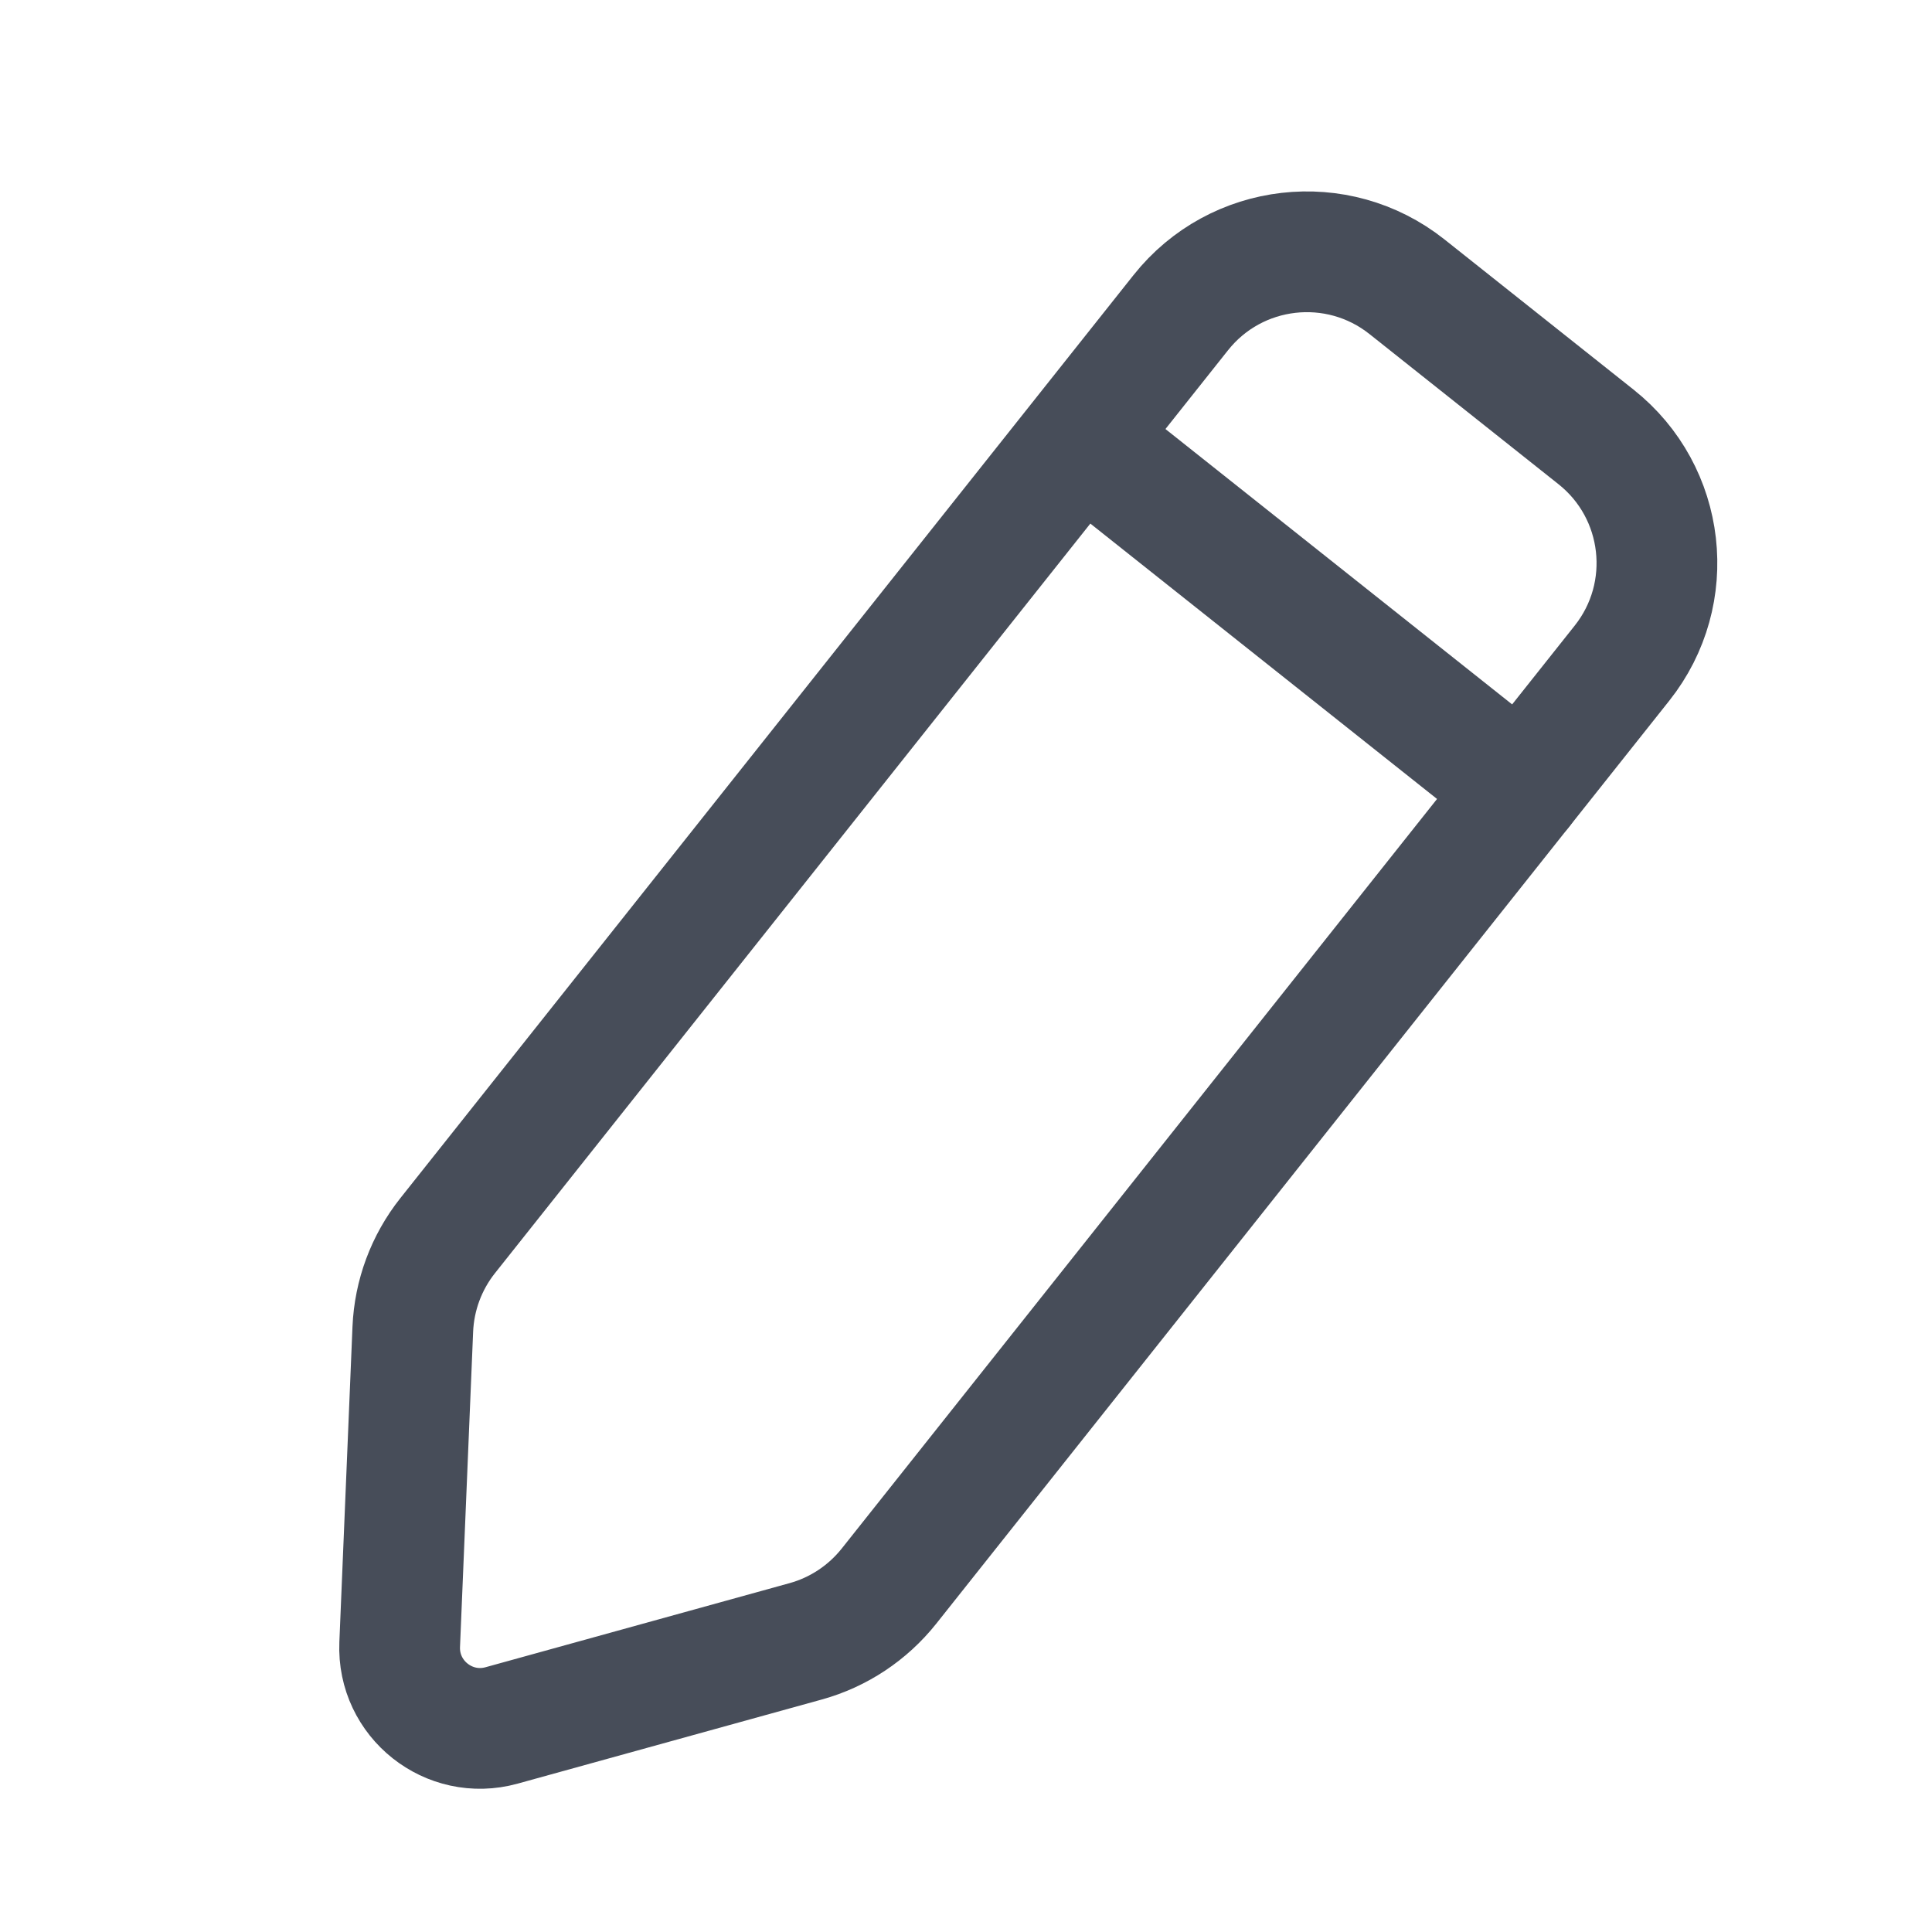
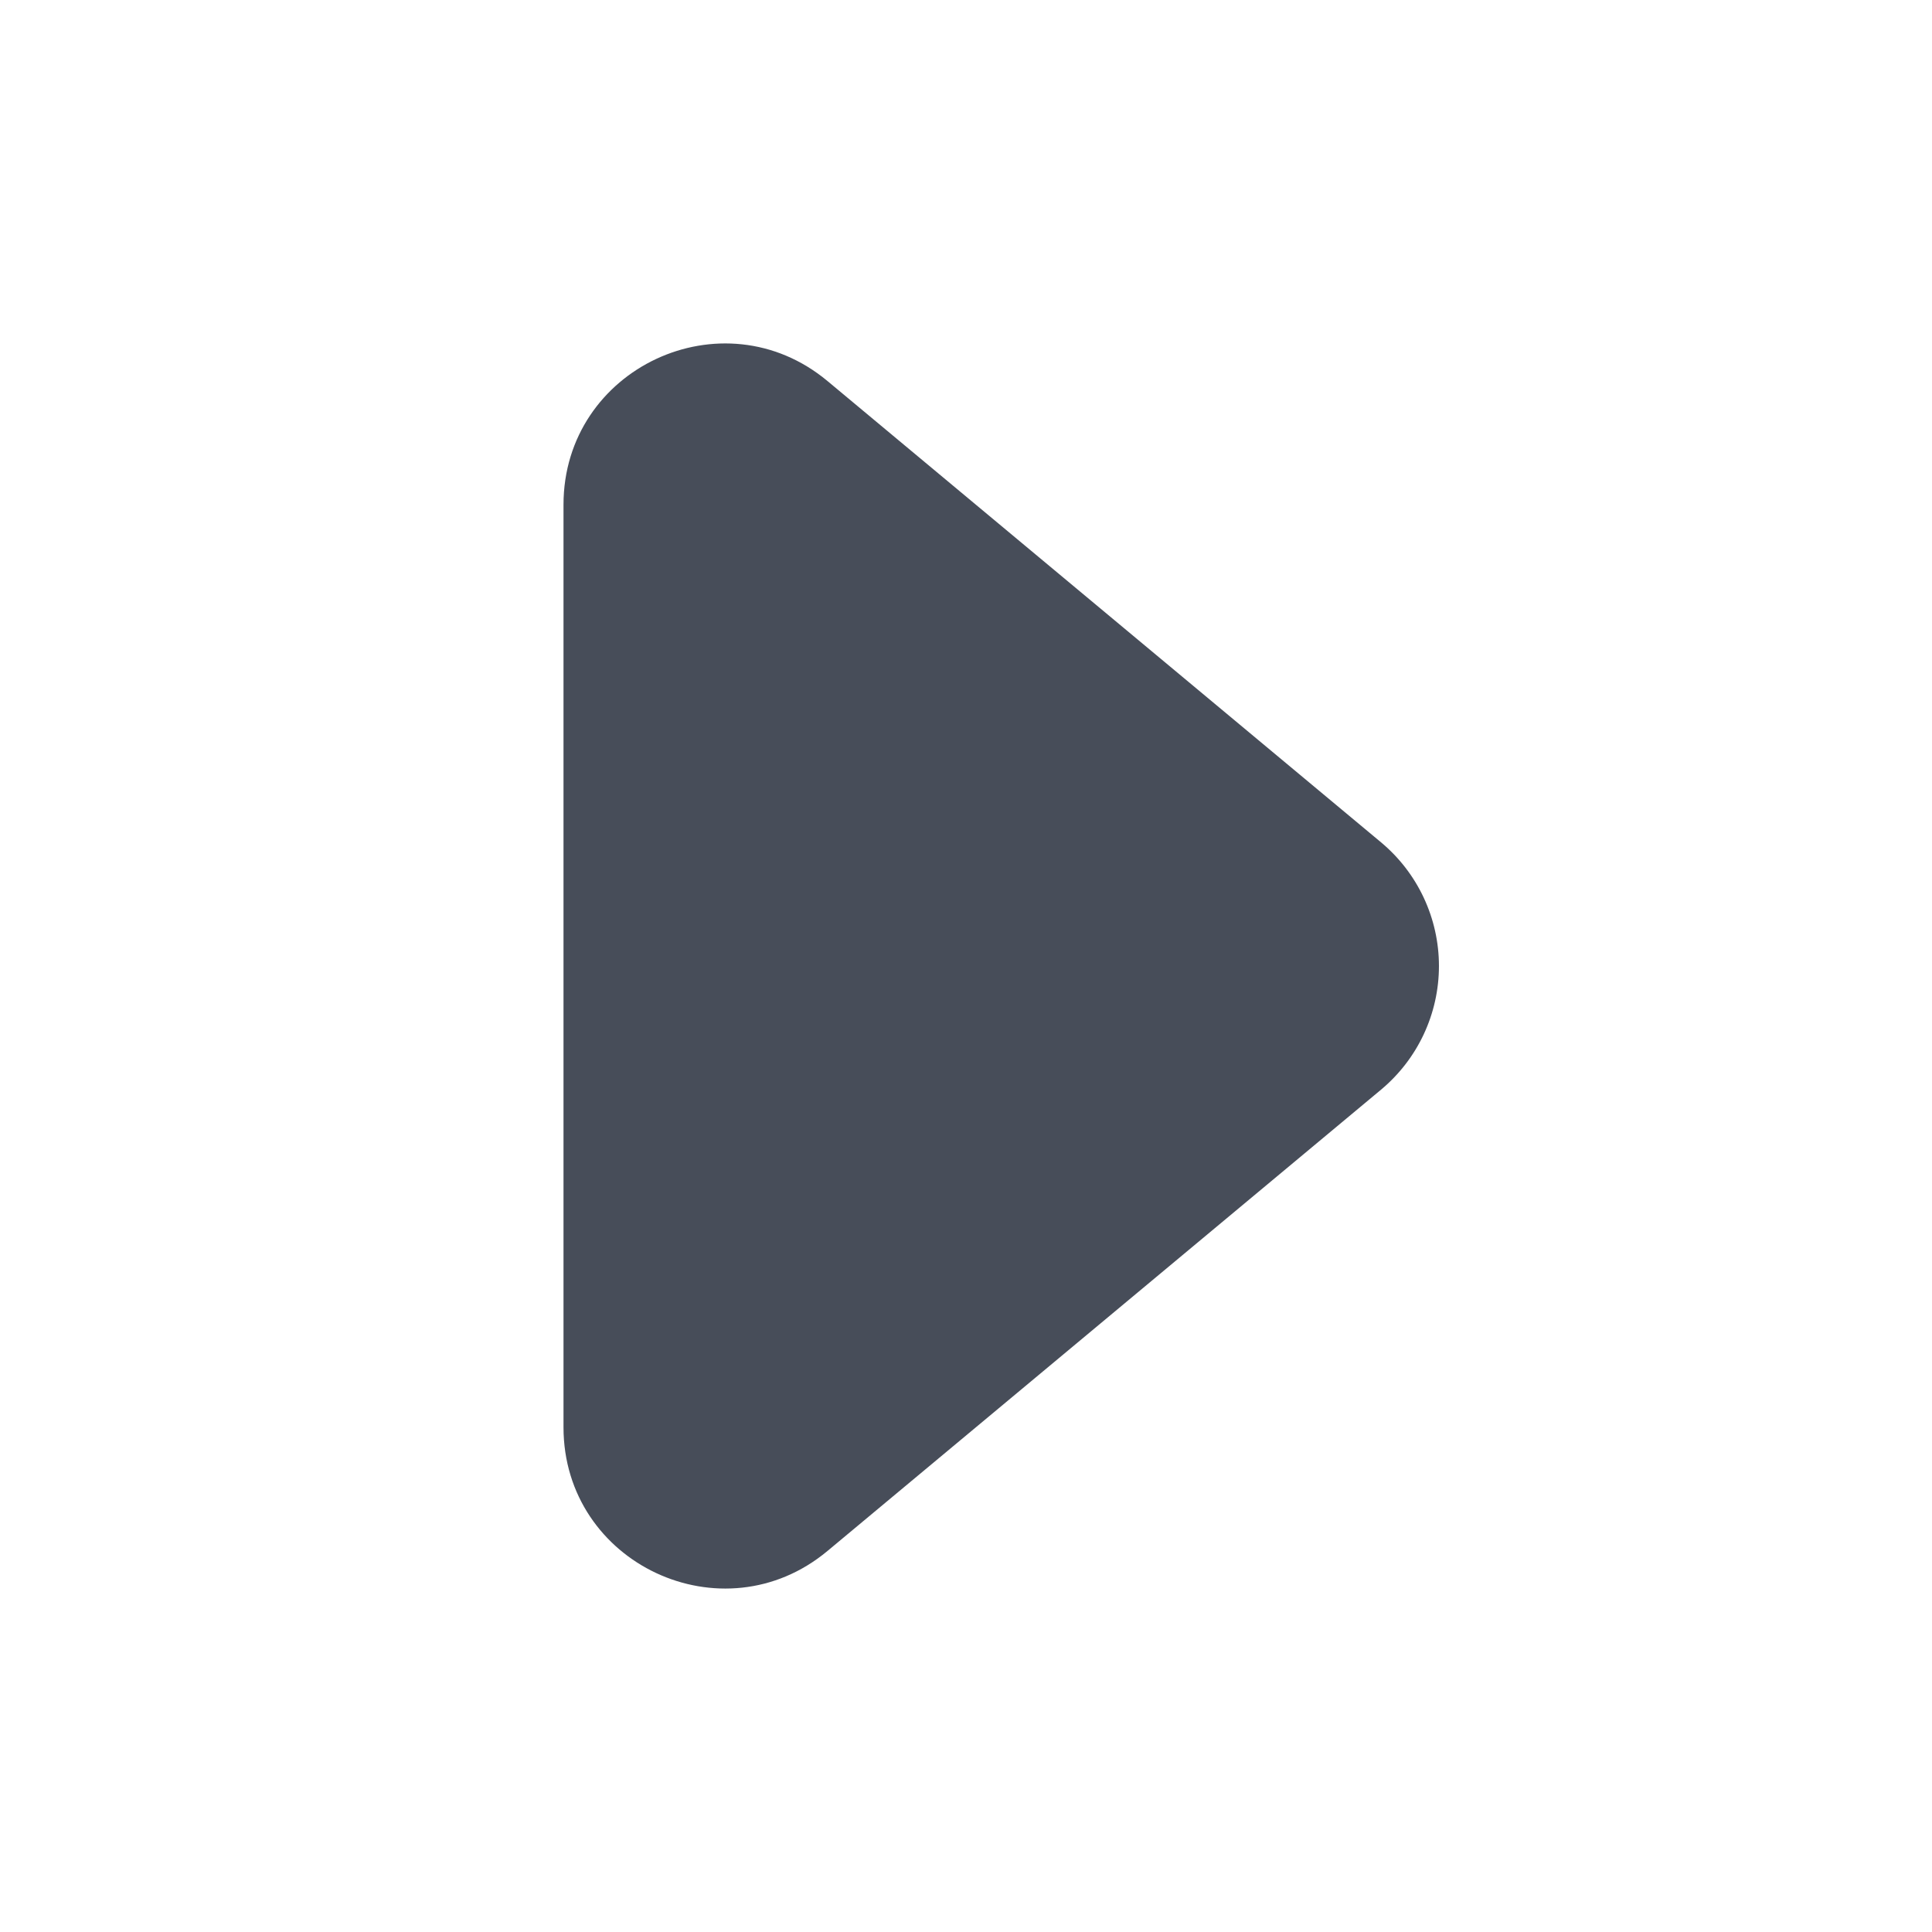
<svg xmlns="http://www.w3.org/2000/svg" width="24" height="24" viewBox="0 0 24 24" fill="none">
-   <path d="M14.668 3.884C15.355 3.019 16.613 2.875 17.478 3.562L19.827 5.428C20.692 6.115 20.836 7.373 20.149 8.238L11.042 19.705C10.778 20.036 10.417 20.276 10.009 20.389L6.231 21.434C5.577 21.615 4.937 21.106 4.965 20.429L5.128 16.512C5.146 16.089 5.297 15.683 5.56 15.351L14.668 3.884Z" stroke="#474D59" stroke-width="1.5" stroke-linecap="round" />
-   <path d="M13.815 5.761L18.905 9.804" stroke="#474D59" stroke-width="1.5" stroke-linecap="round" />
+   <path d="M7 17.73V6.27c0-1.696 1.978-2.622 3.28-1.536l6.876 5.73a2 2 0 0 1 0 3.072l-6.876 5.73C8.978 20.352 7 19.426 7 17.73Z" fill="#474D59" />
</svg>
